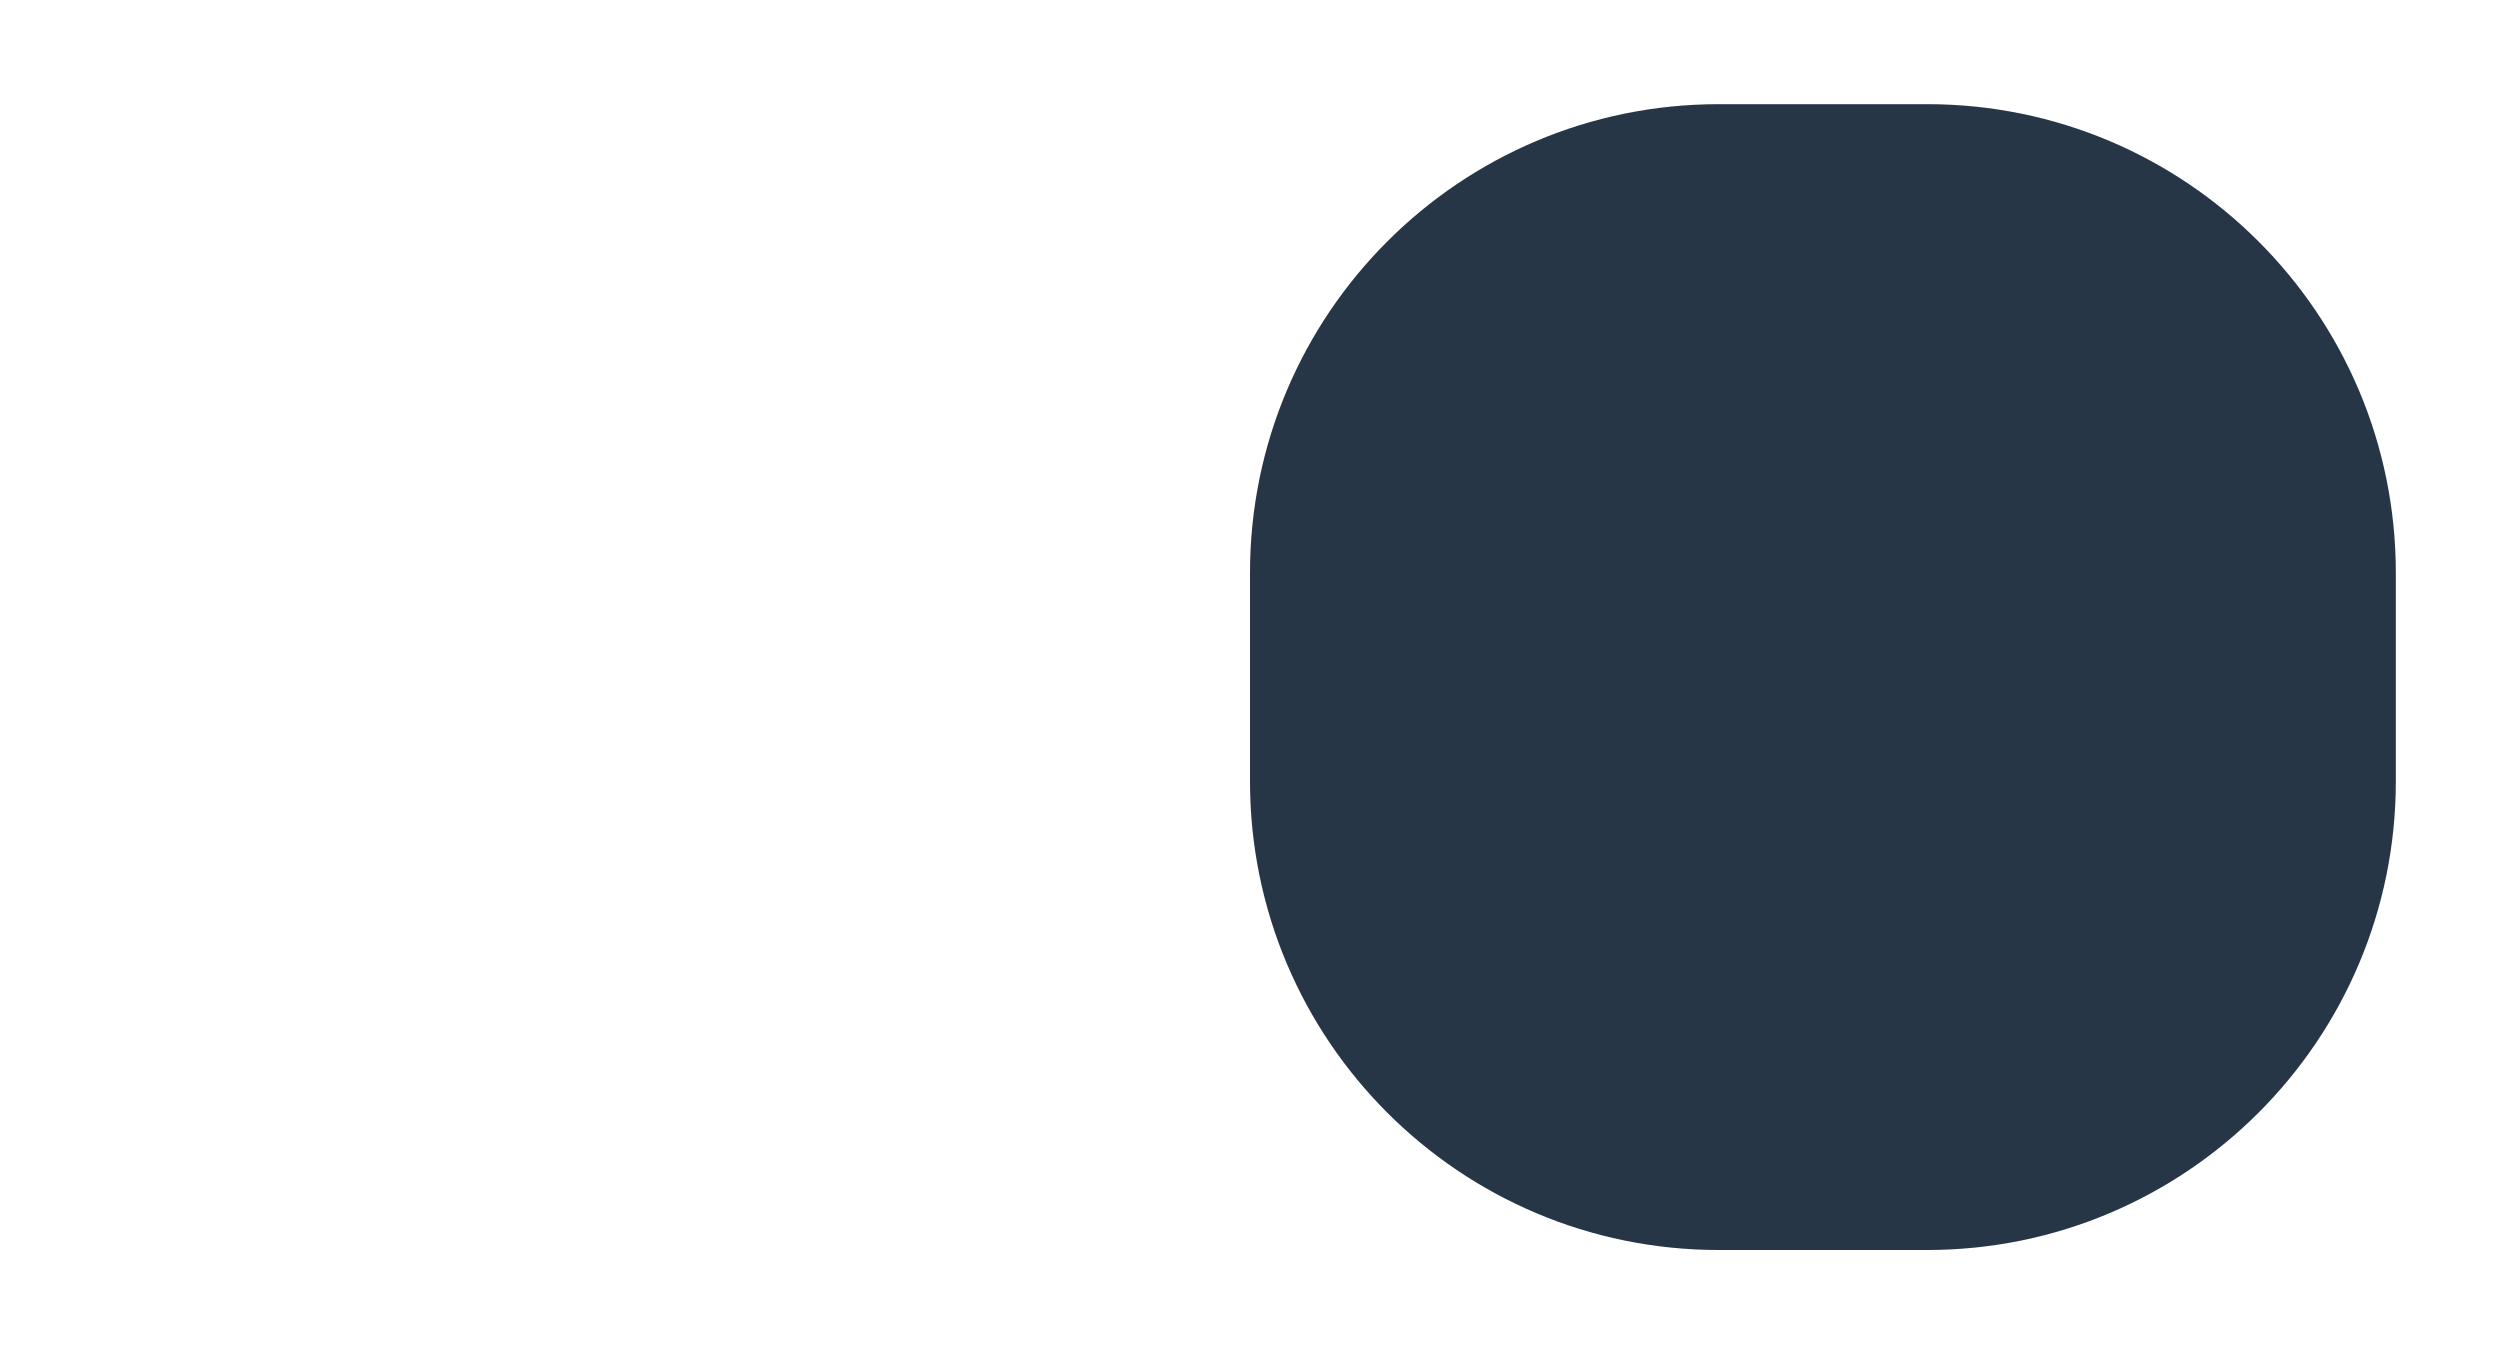
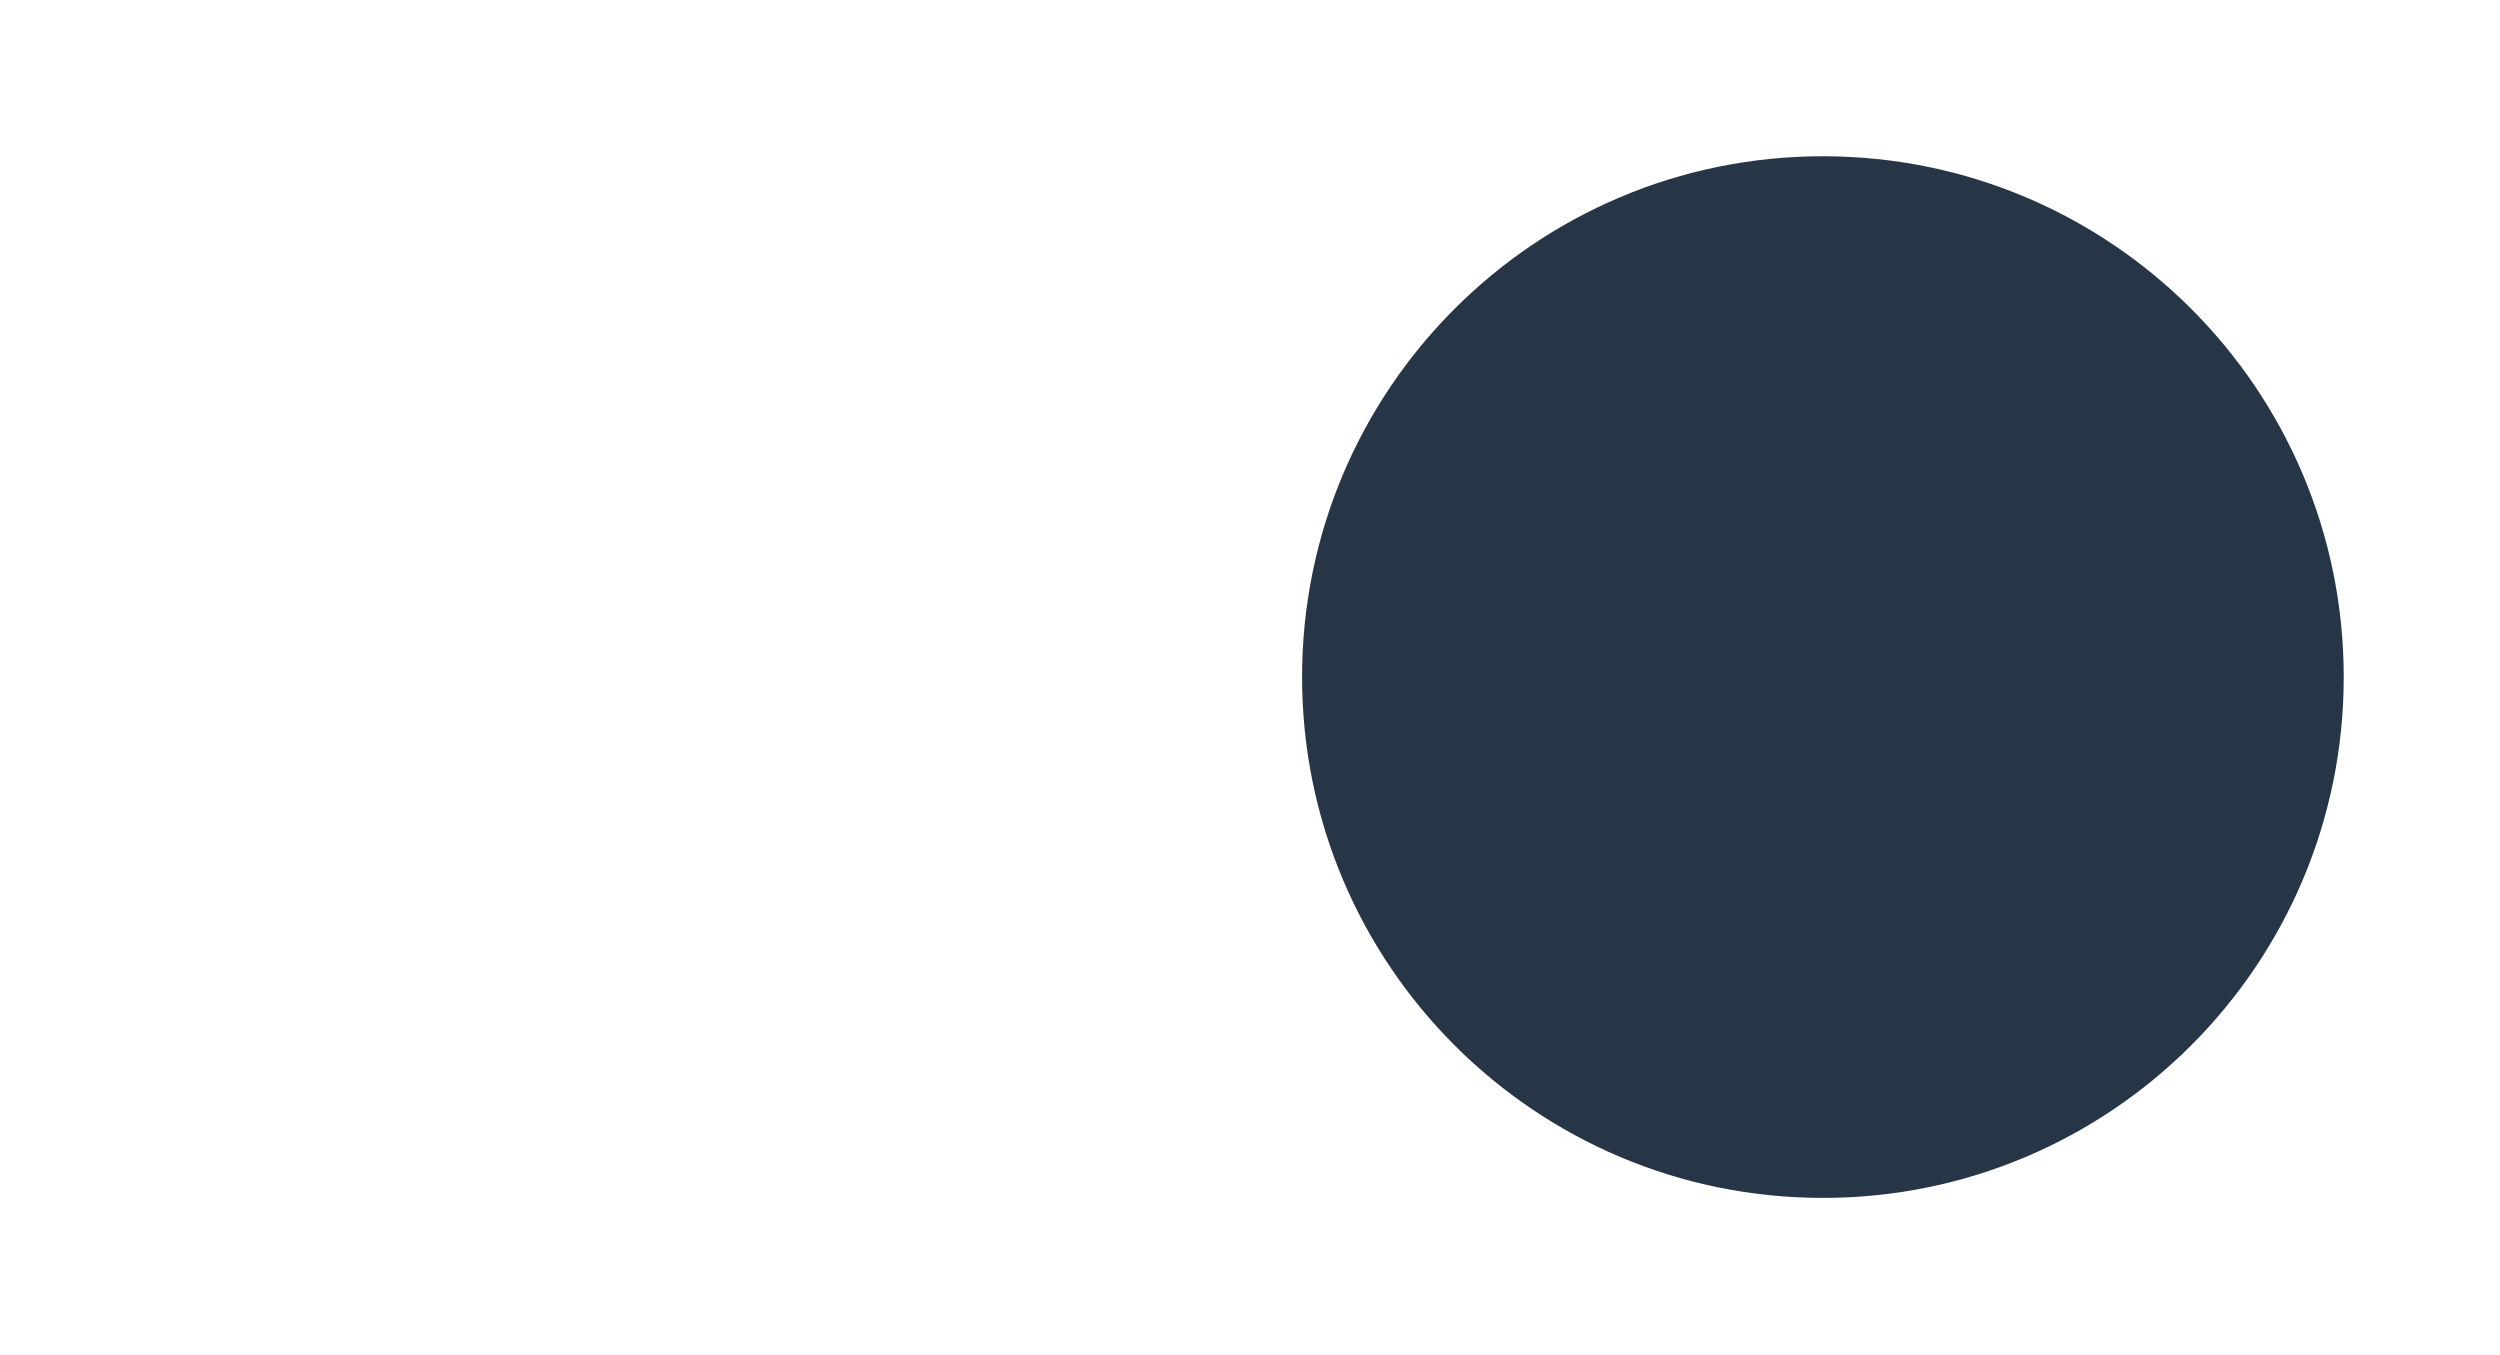
- <svg xmlns="http://www.w3.org/2000/svg" width="48" height="26">
-   <g transform="matrix(-1 0 0 1 0 -291.18)">
-     <rect style="stroke: none;             stroke-width: 1;             marker: none;             fill: rgb(255, 0, 0);             fill-opacity: 0;" x="-48" y="291.18" width="48" height="26" rx="4" ry="4" />
-     <rect style="stroke: none;             stroke-width: 1; marker: none;             fill: rgba(7, 25, 43, 0.87);             fill-opacity: 1" fill="#f8f7f7" x="-46" y="293.18" width="22" height="22" rx="9" ry="9" />
+ <svg xmlns="http://www.w3.org/2000/svg" width="33.231" height="18" version="1.1" id="svg2">
+   <defs id="defs2" />
+   <g transform="matrix(0.6923077,0,0,0.6923077,33.23077,-201.5862)" id="g2">
+     <rect style="fill:#ff0000;fill-opacity:0;stroke:none;stroke-width:1;marker:none" x="-48" y="291.18" width="48" height="26" rx="4" ry="4" id="rect1" />
+     <rect style="fill-opacity:1;stroke:none;stroke-width:0.909;marker:none" fill="rgba(7, 25, 43, 0.87)" x="-23" y="294.18" width="20" height="20" id="rect2" ry="10" />
  </g>
</svg>
